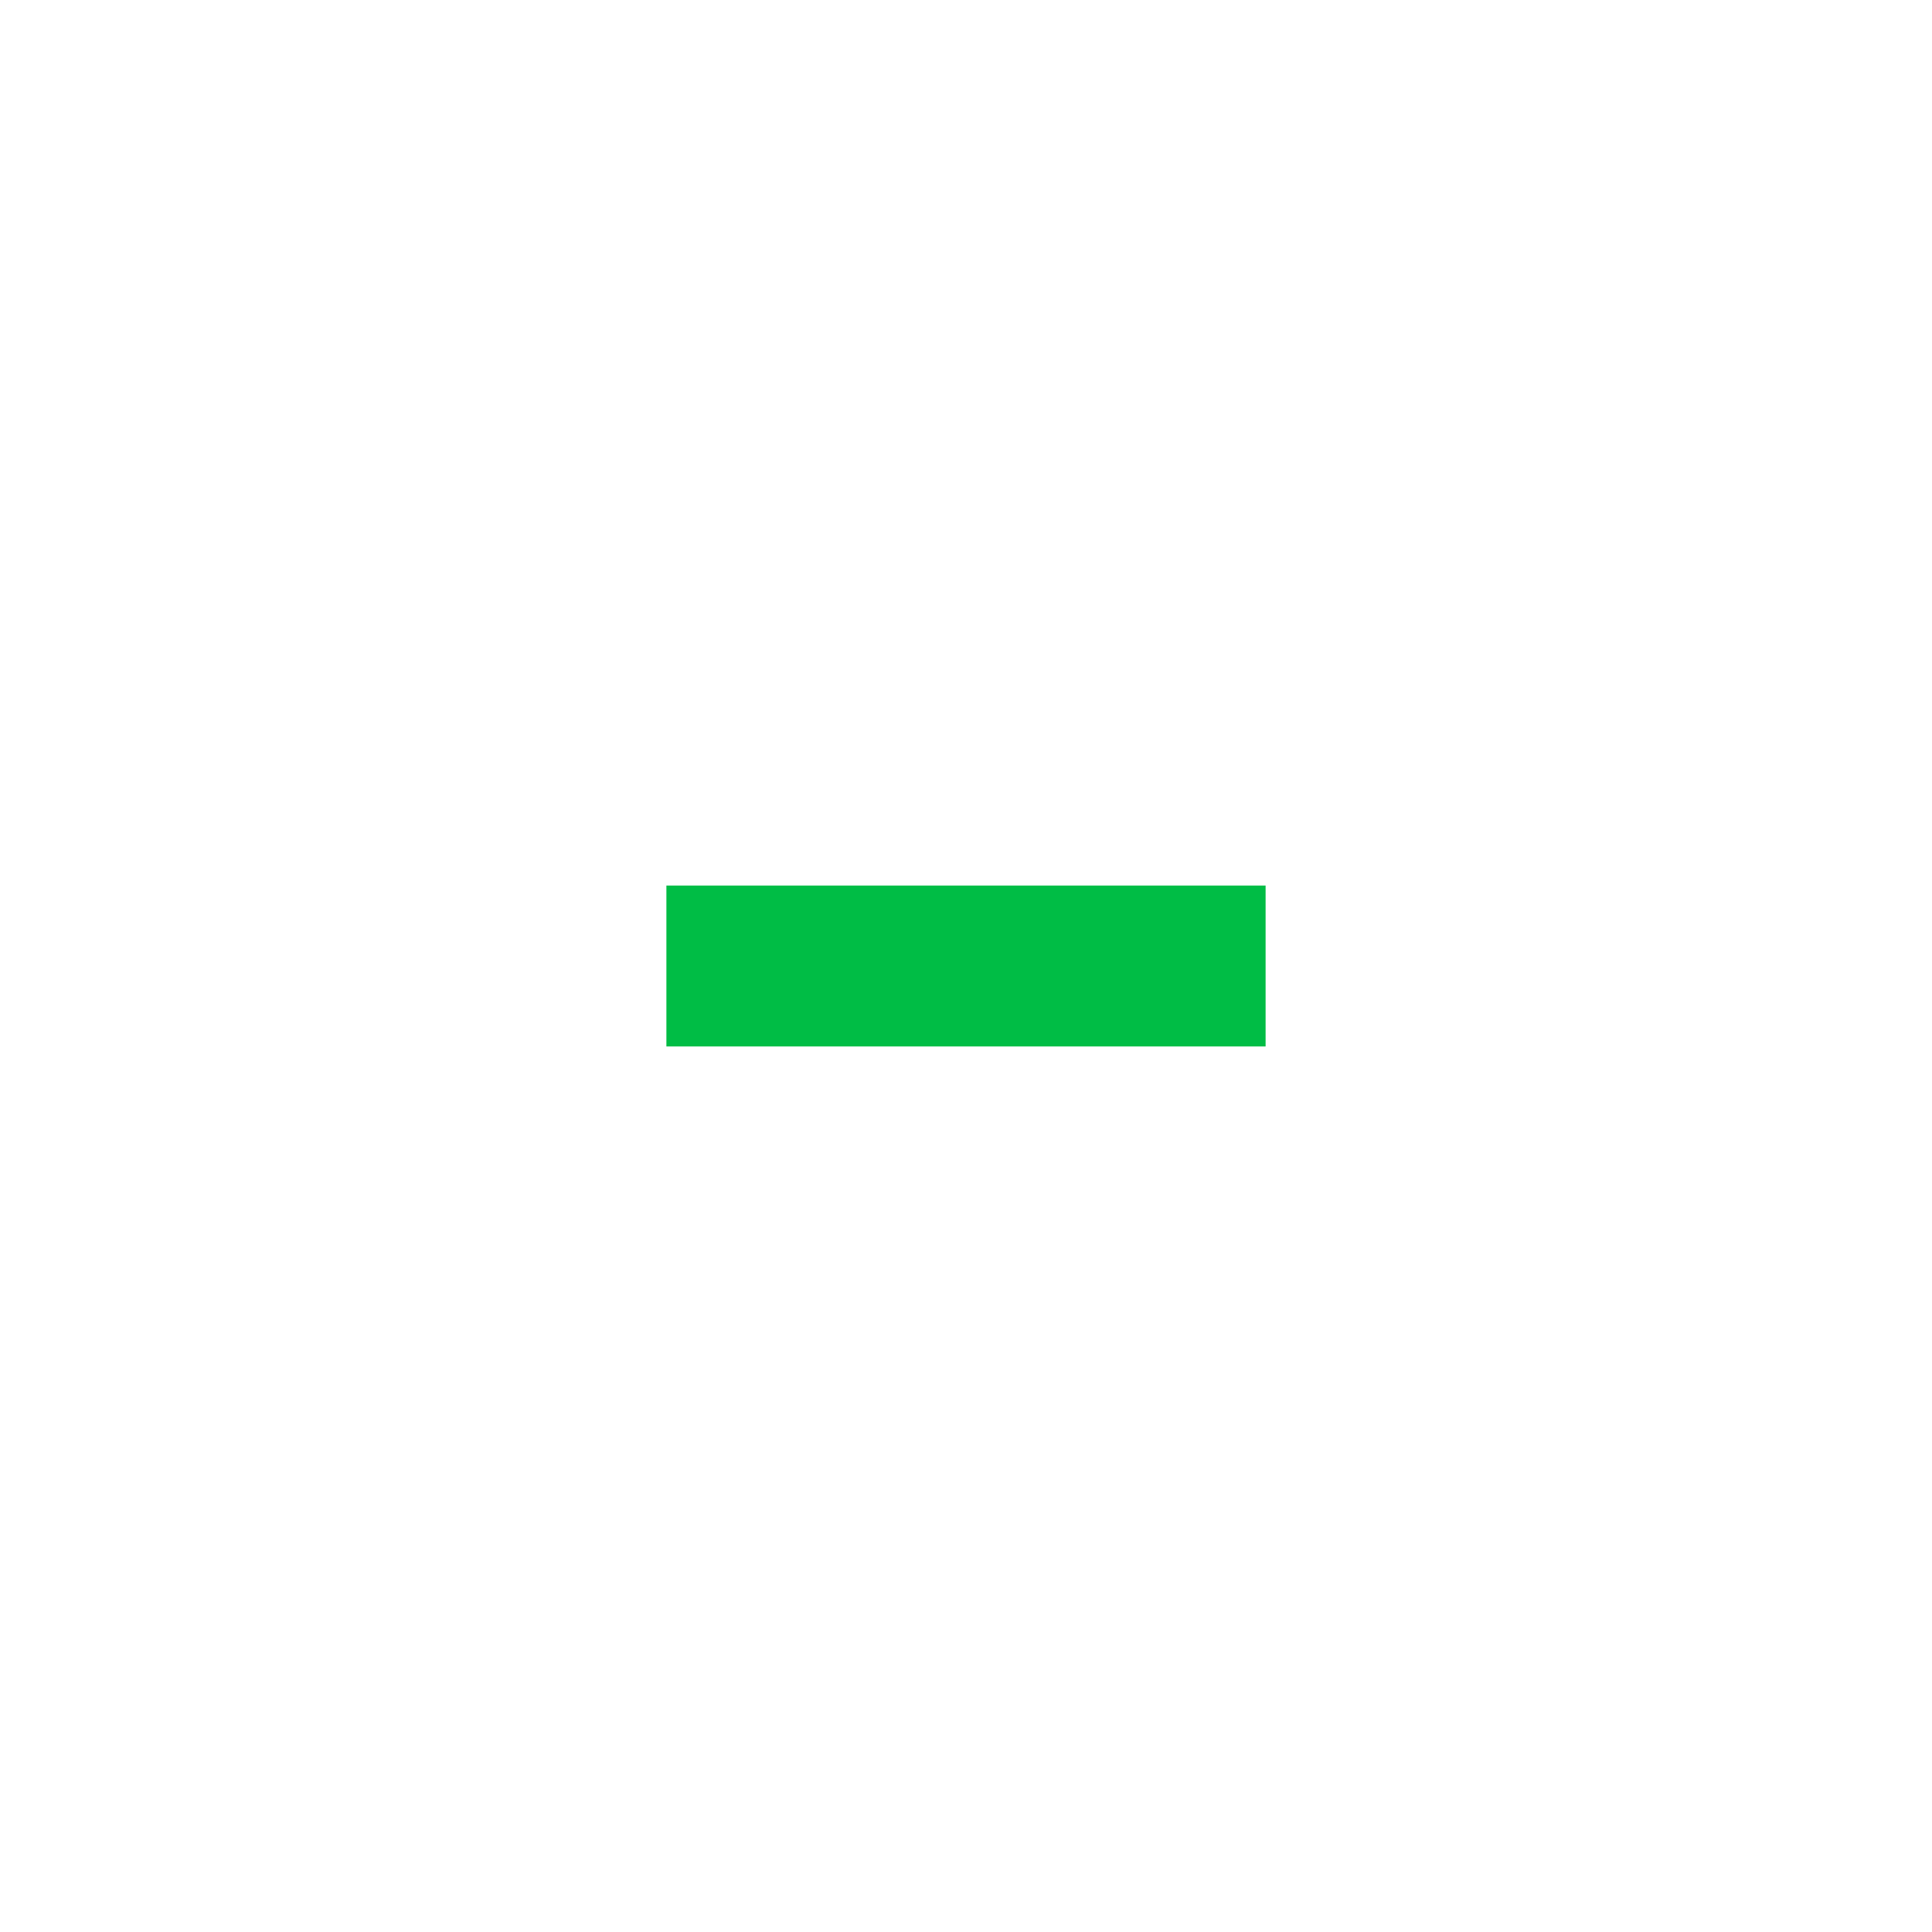
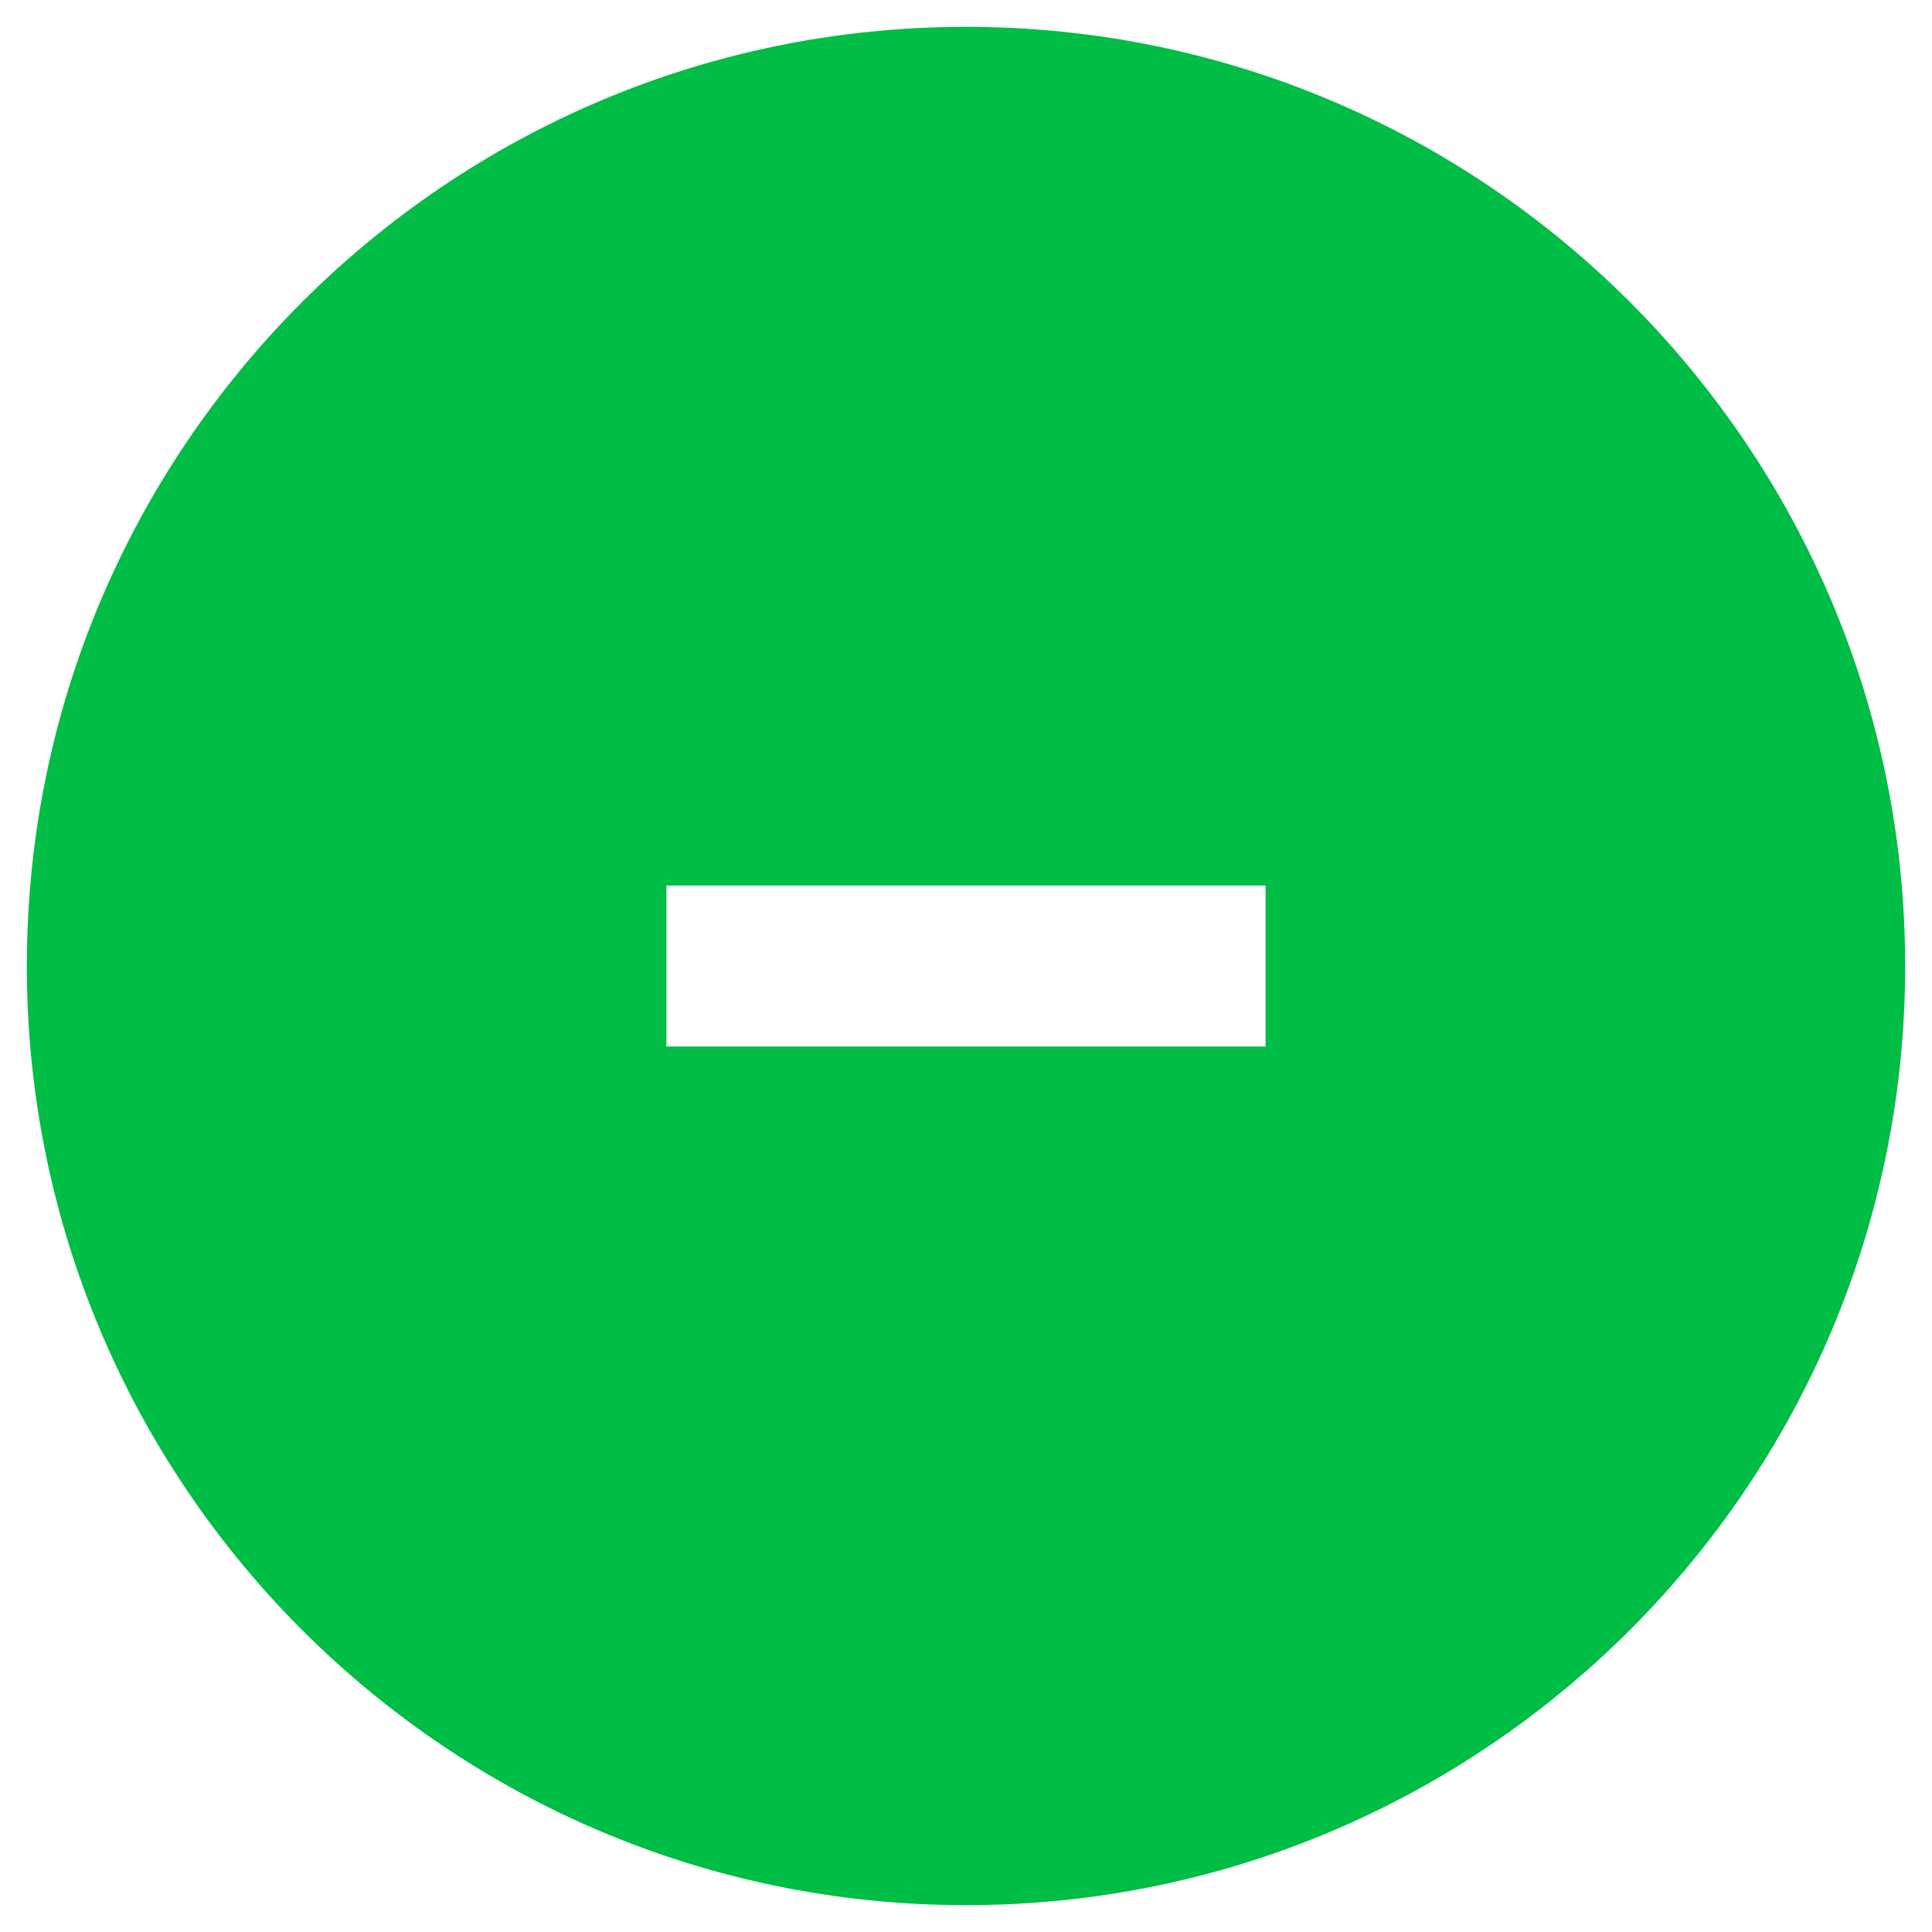
<svg xmlns="http://www.w3.org/2000/svg" style="isolation:isolate" viewBox="0 0 18 18" width="18" height="18">
  <defs>
-     <clipPath id="_clipPath_wcXwuiCruYxXQpkBY4NSc1MK4aRI5kFD">
+     <clipPath id="_clipPath_P2oMFFt3CgOGLArJOdwYSFGl2CJ8ZzUw">
      <rect width="18" height="18" />
    </clipPath>
  </defs>
-   <g clip-path="url(#_clipPath_wcXwuiCruYxXQpkBY4NSc1MK4aRI5kFD)">
-     <clipPath id="_clipPath_ka3ygixxZhjVSBXTp2Be6lC3mTub62h0">
+   <g clip-path="url(#_clipPath_P2oMFFt3CgOGLArJOdwYSFGl2CJ8ZzUw)">
+     <clipPath id="_clipPath_R4lp5FpgEU2TS9ZgqDcVQi403fMGBpSm">
      <rect x="-1.5" y="-1.5" width="21" height="21" transform="matrix(1,0,0,1,0,0)" fill="rgb(255,255,255)" />
    </clipPath>
-     <g clip-path="url(#_clipPath_ka3ygixxZhjVSBXTp2Be6lC3mTub62h0)">
+     <g clip-path="url(#_clipPath_R4lp5FpgEU2TS9ZgqDcVQi403fMGBpSm)">
      <g id="Group">
-         <clipPath id="_clipPath_HeczBneAF2Bui9eKBGgfclv20jAqVwHd">
+         <clipPath id="_clipPath_YsUVorvxj04CnnW8Kpi4YLI26YzxYXRy">
          <rect x="-1.5" y="-1.5" width="21" height="21" transform="matrix(1,0,0,1,0,0)" fill="rgb(255,255,255)" />
        </clipPath>
-         <g clip-path="url(#_clipPath_HeczBneAF2Bui9eKBGgfclv20jAqVwHd)">
+         <g clip-path="url(#_clipPath_YsUVorvxj04CnnW8Kpi4YLI26YzxYXRy)">
          <g id="Group">
            <g id="Group">
-               <path d=" M 9 0.25 L 9 0.25 C 13.829 0.25 17.75 4.171 17.75 9 L 17.75 9 C 17.75 13.829 13.829 17.75 9 17.75 L 9 17.75 C 4.171 17.75 0.25 13.829 0.25 9 L 0.25 9 C 0.25 4.171 4.171 0.25 9 0.25 Z " fill="rgb(255,255,255)" />
-               <line x1="6.959" y1="9" x2="11.041" y2="9" vector-effect="non-scaling-stroke" stroke-width="1.5" stroke="rgb(0,189,69)" stroke-opacity="10000" stroke-linejoin="miter" stroke-linecap="square" stroke-miterlimit="3" />
+               <path d=" M 9 0.25 L 9 0.25 C 13.829 0.25 17.75 4.171 17.75 9 L 17.75 9 C 17.75 13.829 13.829 17.75 9 17.75 L 9 17.75 C 4.171 17.75 0.25 13.829 0.25 9 L 0.25 9 C 0.25 4.171 4.171 0.25 9 0.25 Z " fill="rgb(0,189,69)" />
+               <line x1="6.959" y1="9" x2="11.041" y2="9" vector-effect="non-scaling-stroke" stroke-width="1.5" stroke="rgb(255,255,255)" stroke-opacity="10000" stroke-linejoin="miter" stroke-linecap="square" stroke-miterlimit="3" />
            </g>
          </g>
        </g>
      </g>
    </g>
  </g>
</svg>
